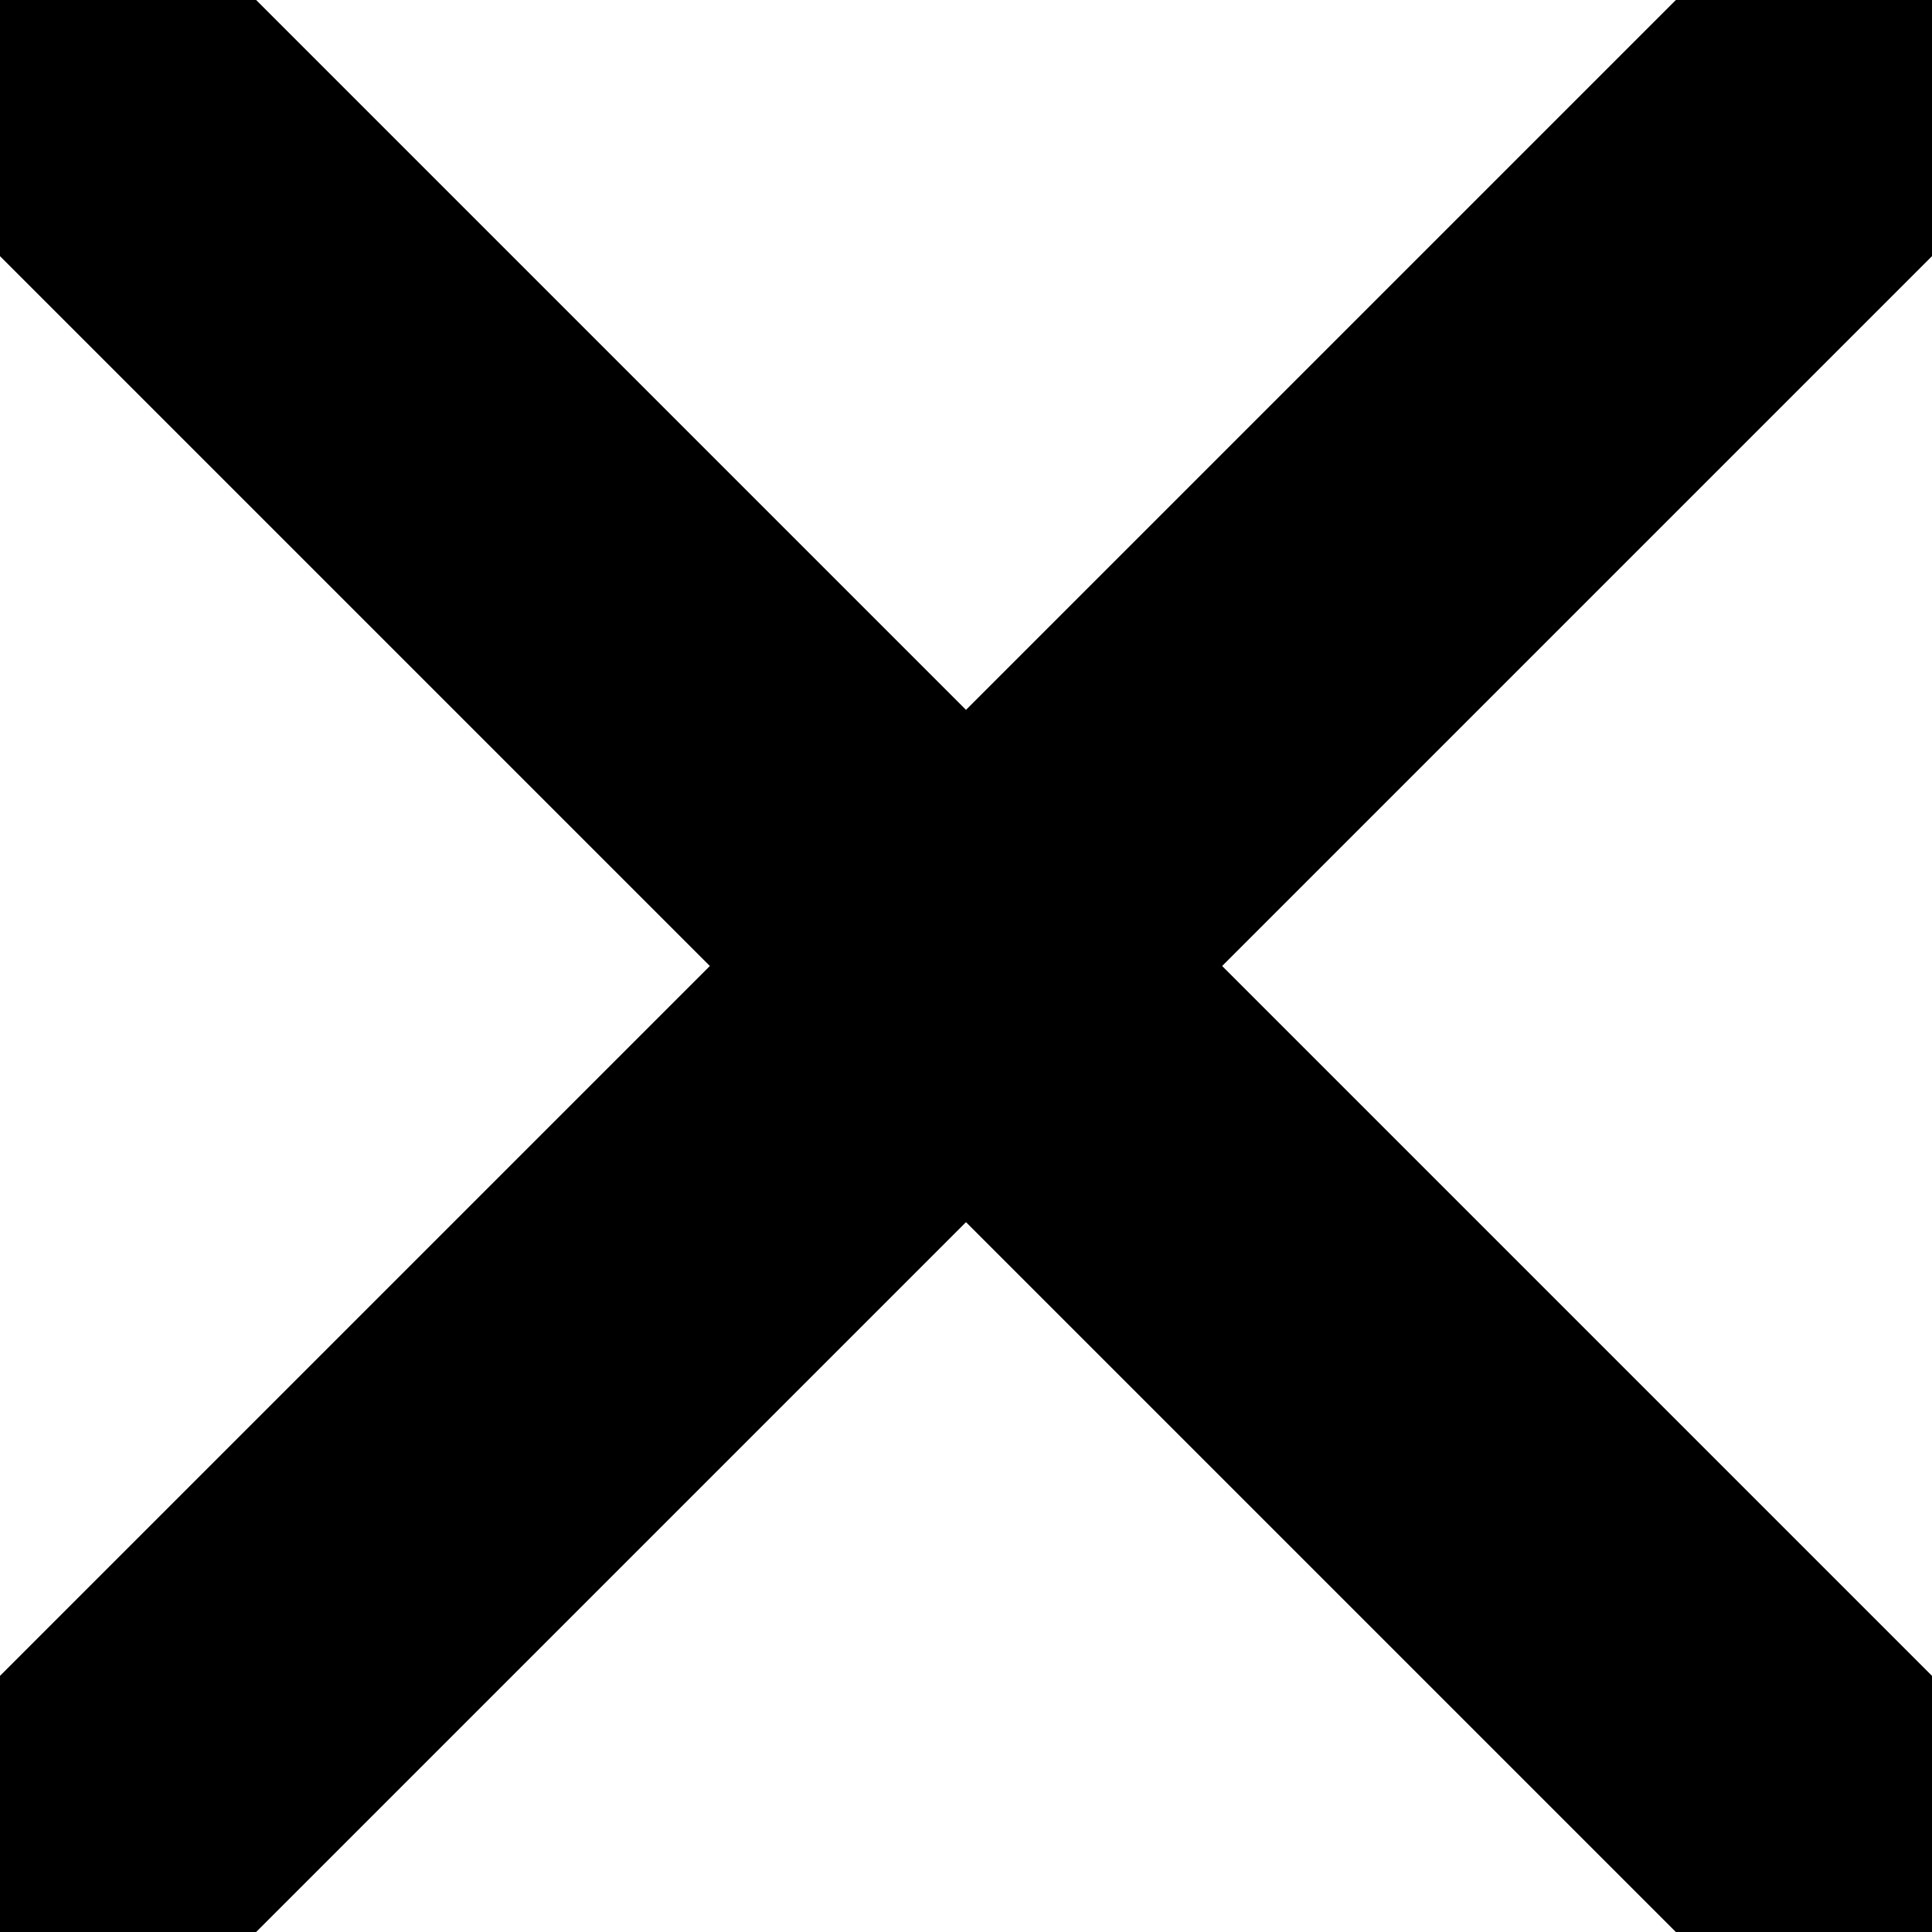
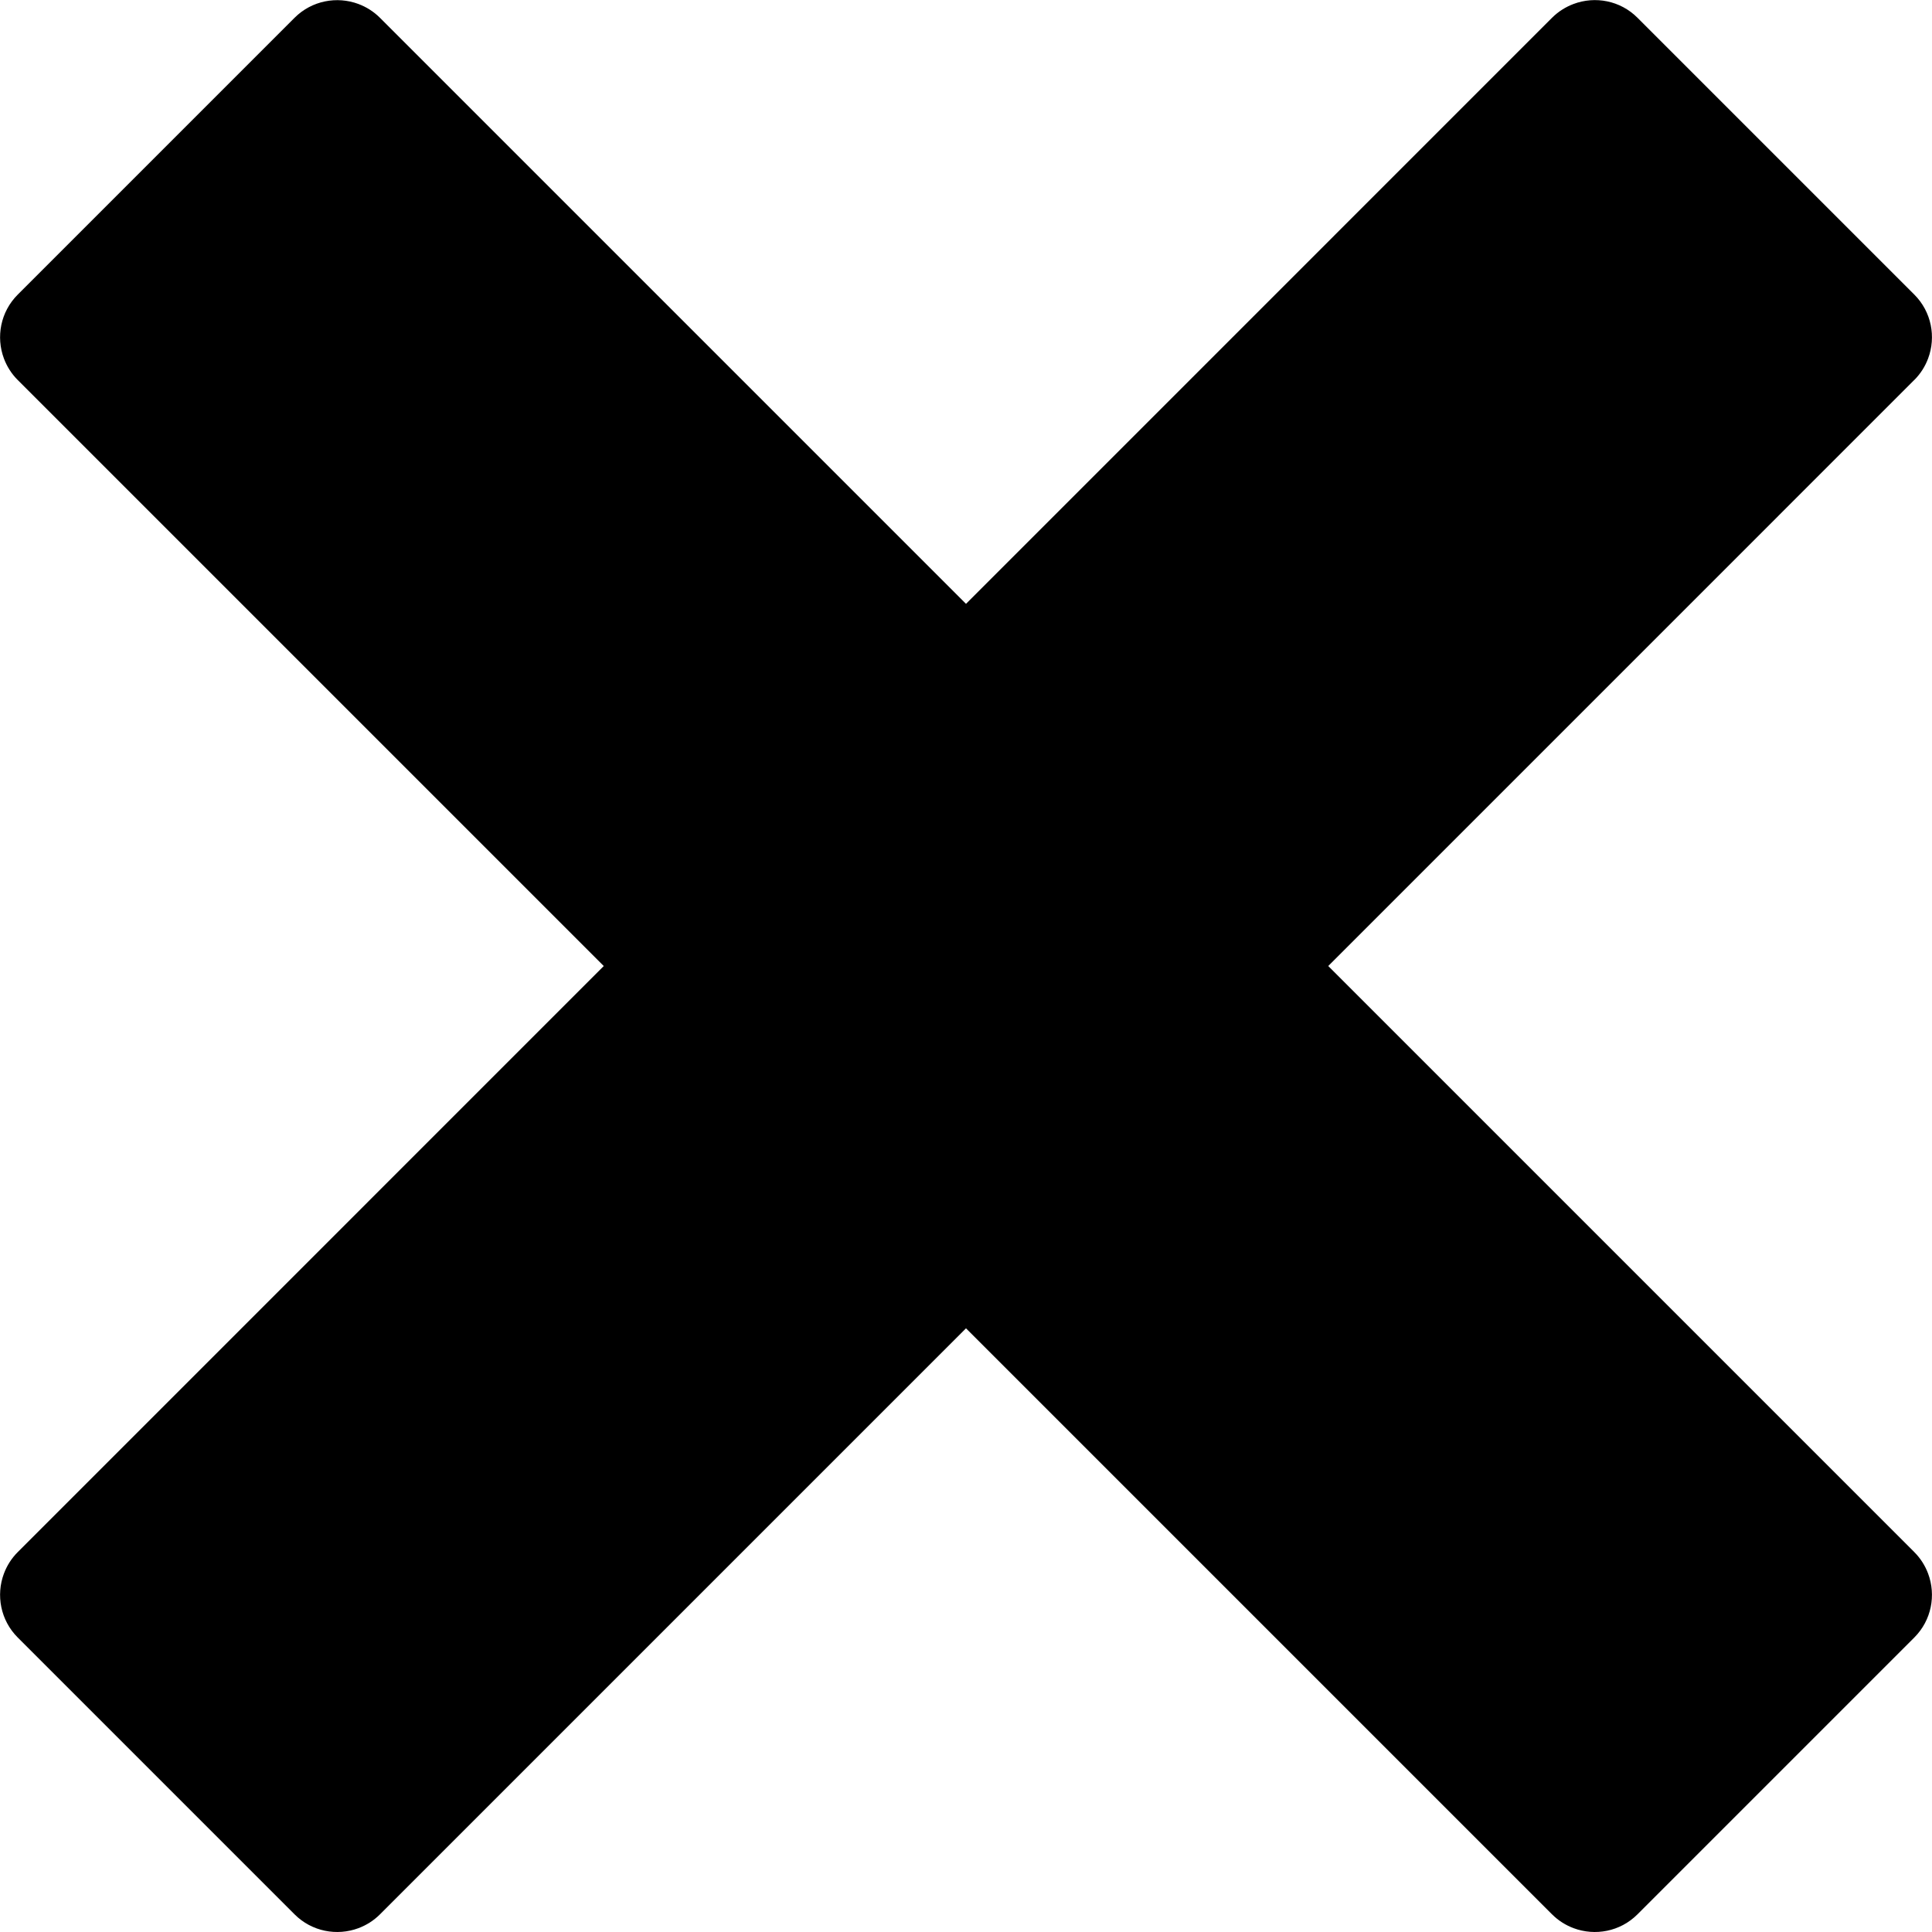
- <svg viewBox="0 0 80 80" width="30" height="30">
-   <line x1="0" y1="0" x2="80" y2="80" stroke="currentColor" stroke-width="15" />
-   <line x1="80" y1="0" x2="0" y2="80" stroke="currentColor" stroke-width="15" />
+ <svg xmlns="http://www.w3.org/2000/svg" class="svg-icon" style="vertical-align: middle;fill: currentColor;overflow: hidden;" viewBox="0 0 1024 1024" version="1.1">
+   <path d="M1014.643 822.632c0 0 0 0-0.02 0l-310.63-310.63 310.63-310.63c0 0 0 0 0.02 0 3.338-3.338 5.755-7.25 7.311-11.407 4.239-11.366 1.823-24.678-7.332-33.832l-146.734-146.734c-9.154-9.154-22.445-11.571-33.832-7.311-4.157 1.556-8.069 3.973-11.427 7.311 0 0 0 0 0 0l-310.63 310.65-310.63-310.63c0 0 0 0 0 0-3.338-3.338-7.25-5.755-11.407-7.311-11.386-4.239-24.678-1.823-33.832 7.311l-146.734 146.734c-9.154 9.154-11.571 22.445-7.332 33.832 1.556 4.157 3.973 8.069 7.311 11.407 0 0 0 0 0 0l310.63 310.63-310.63 310.65c0 0 0 0 0 0-3.338 3.338-5.755 7.25-7.311 11.407-4.239 11.366-1.823 24.678 7.332 33.832l146.734 146.734c9.154 9.154 22.445 11.571 33.832 7.332 4.157-1.556 8.069-3.973 11.407-7.311 0 0 0 0 0 0l310.63-310.63 310.63 310.63c0 0 0 0 0.02 0 3.338 3.338 7.25 5.755 11.407 7.311 11.386 4.239 24.678 1.823 33.832-7.332l146.734-146.734c9.154-9.154 11.571-22.445 7.332-33.832-1.556-4.157-3.973-8.069-7.311-11.407z" />
</svg>
